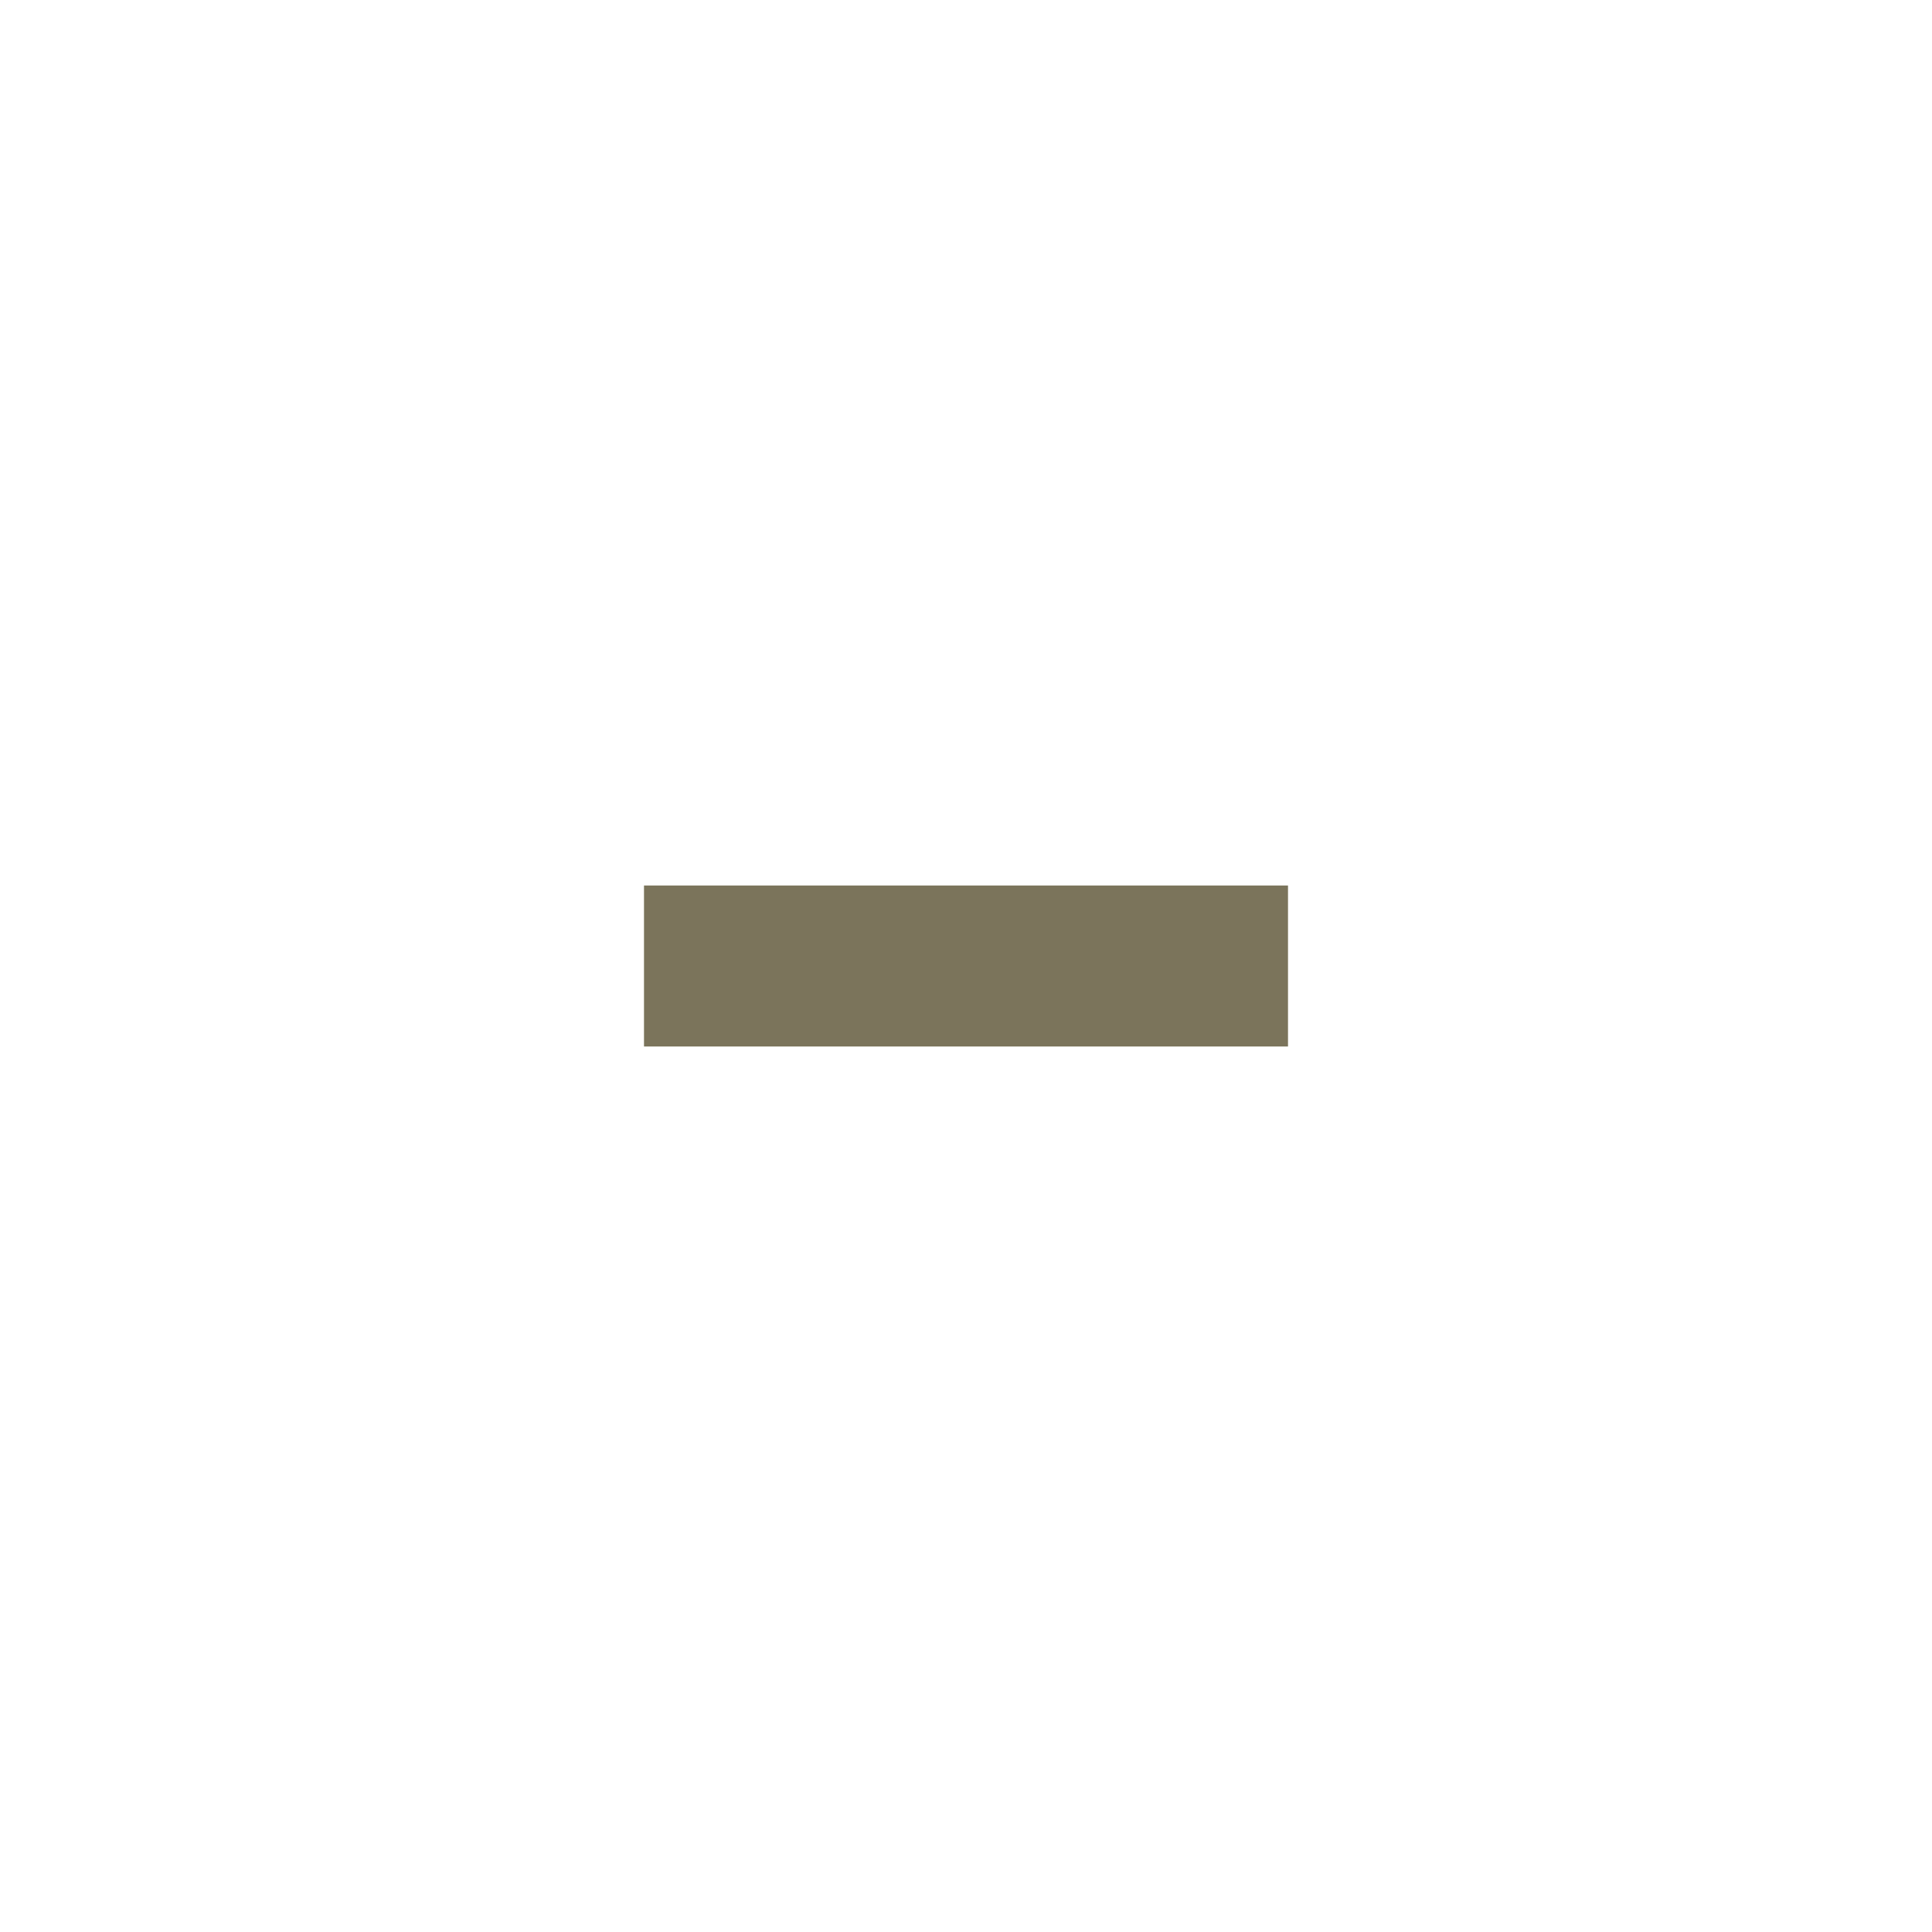
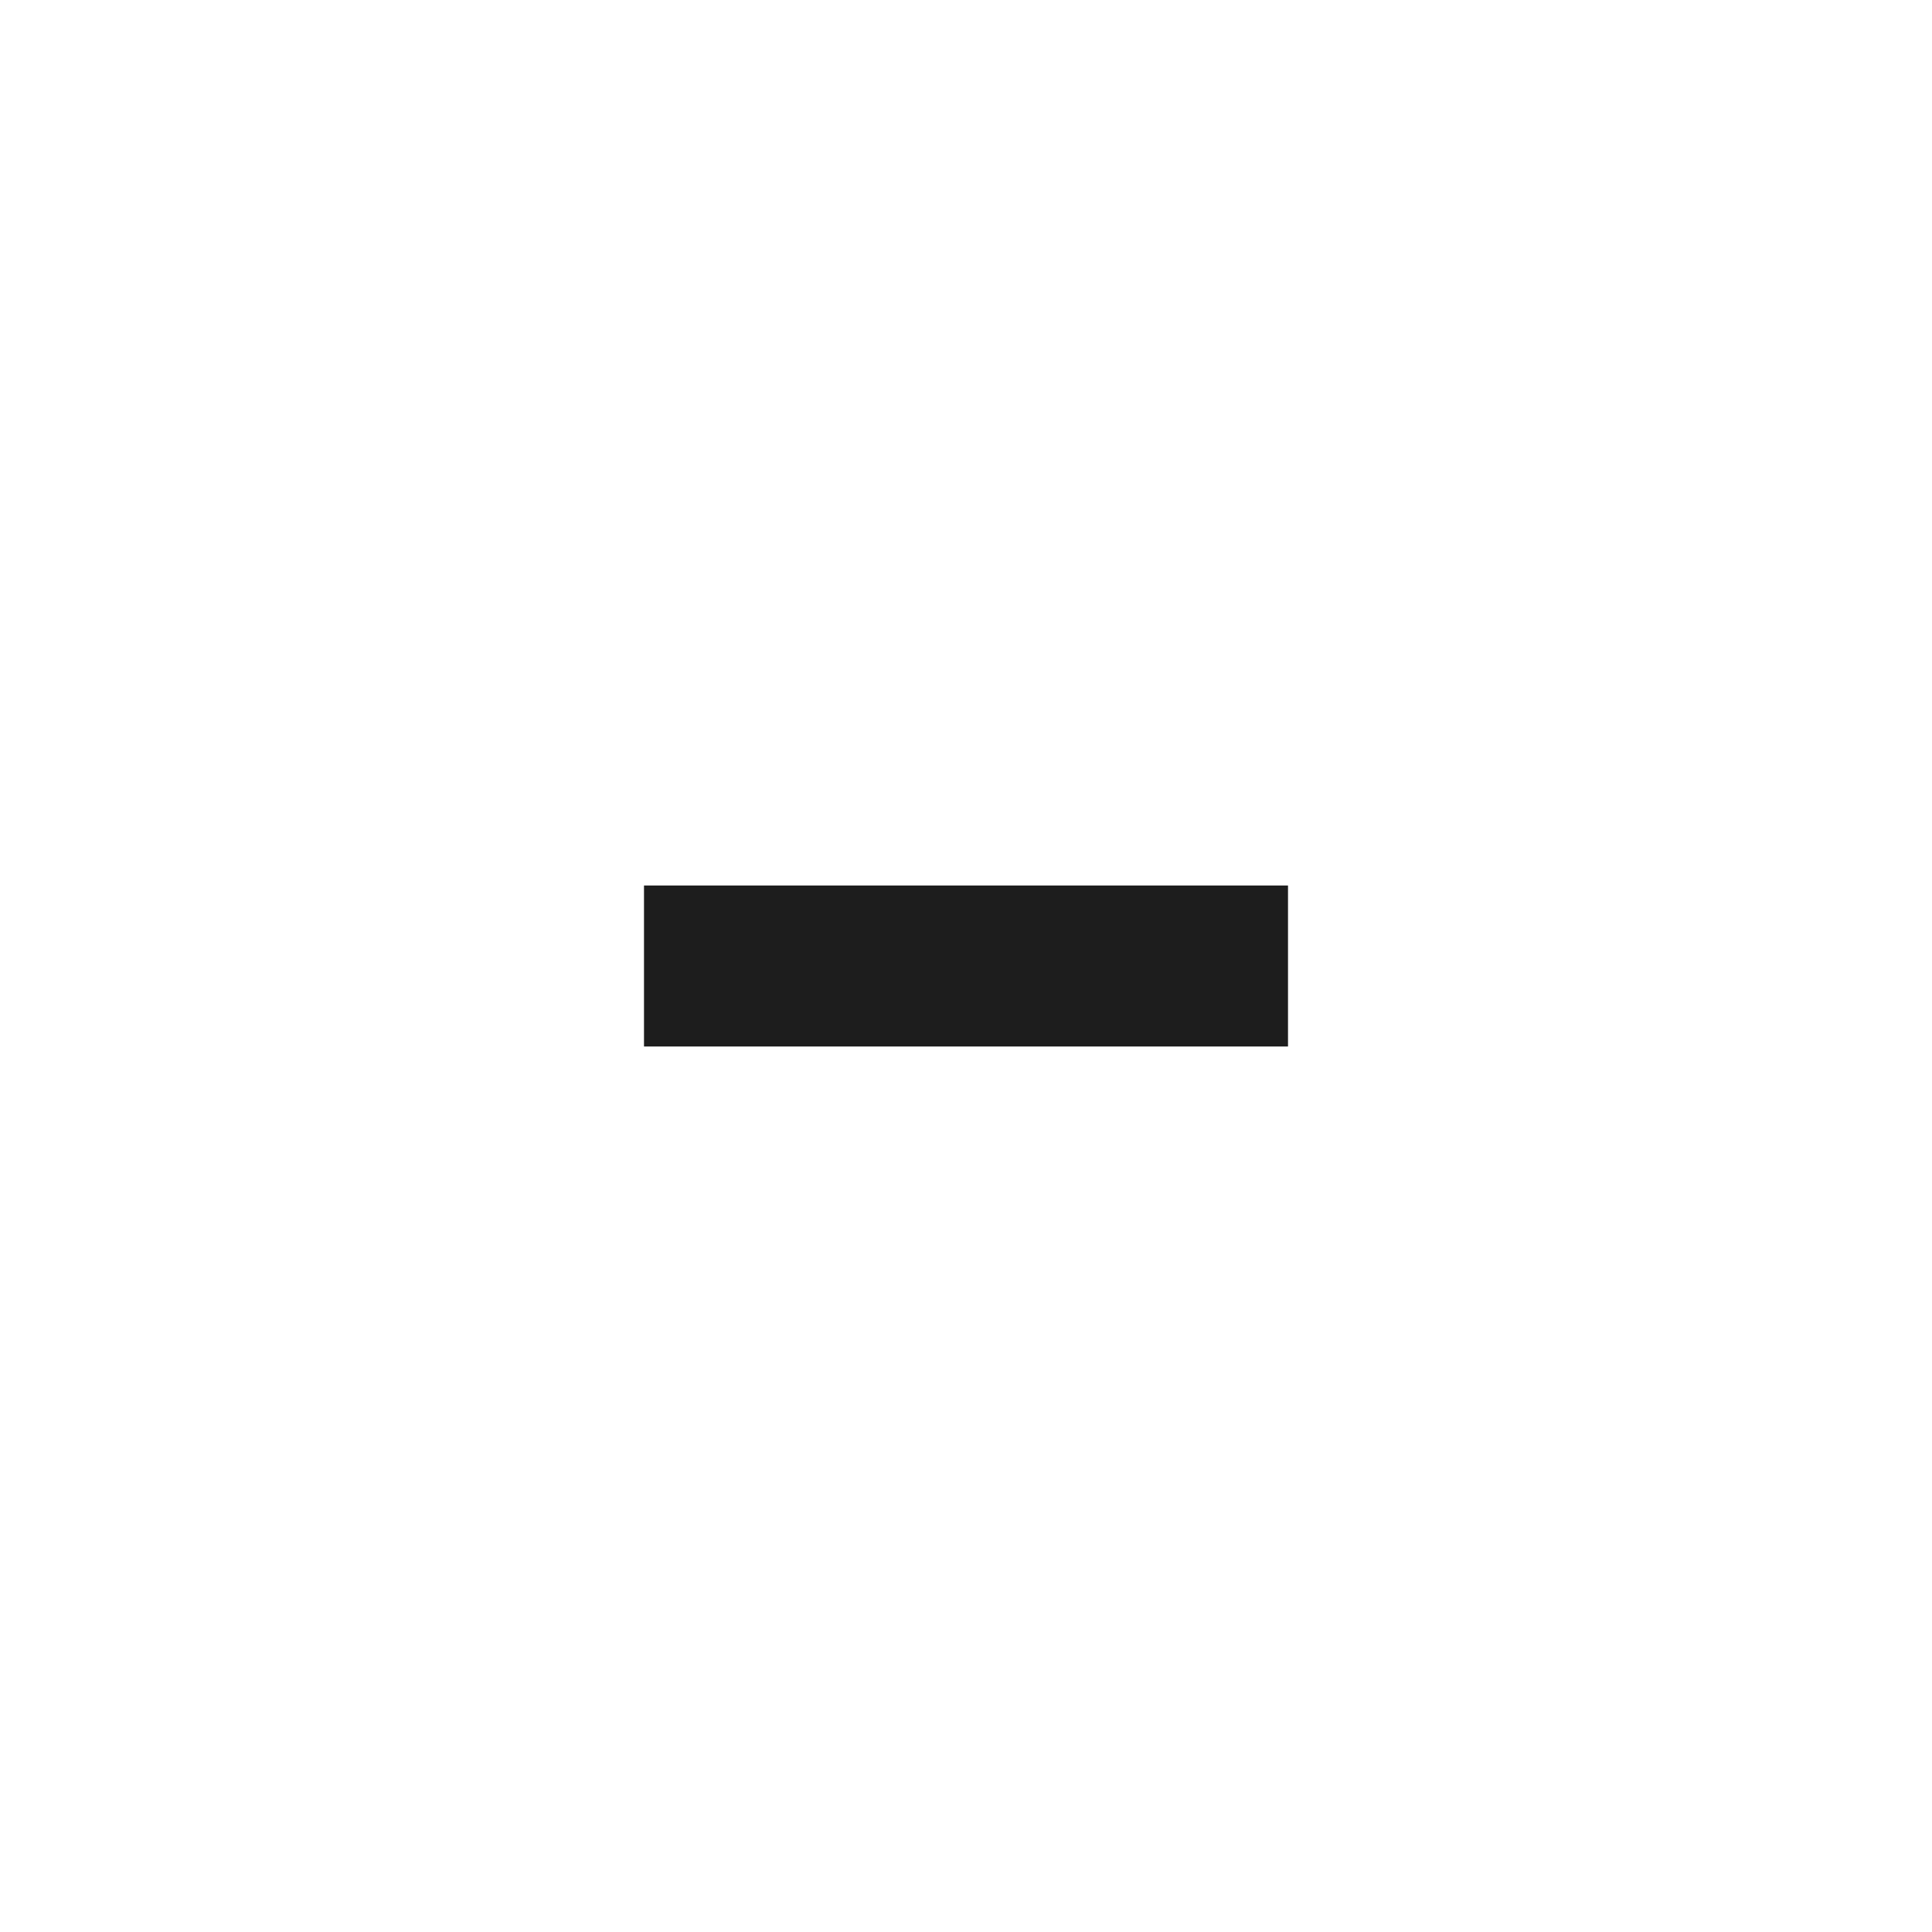
<svg xmlns="http://www.w3.org/2000/svg" version="1.1" x="0px" y="0px" width="24px" height="24px" viewBox="0 0 24 24" xml:space="preserve">
-   <rect x="8" y="11" fill="#7b745b" width="8" height="2" />
+   <rect x="8" y="11" fill="#1d1d1d" width="8" height="2" />
</svg>
